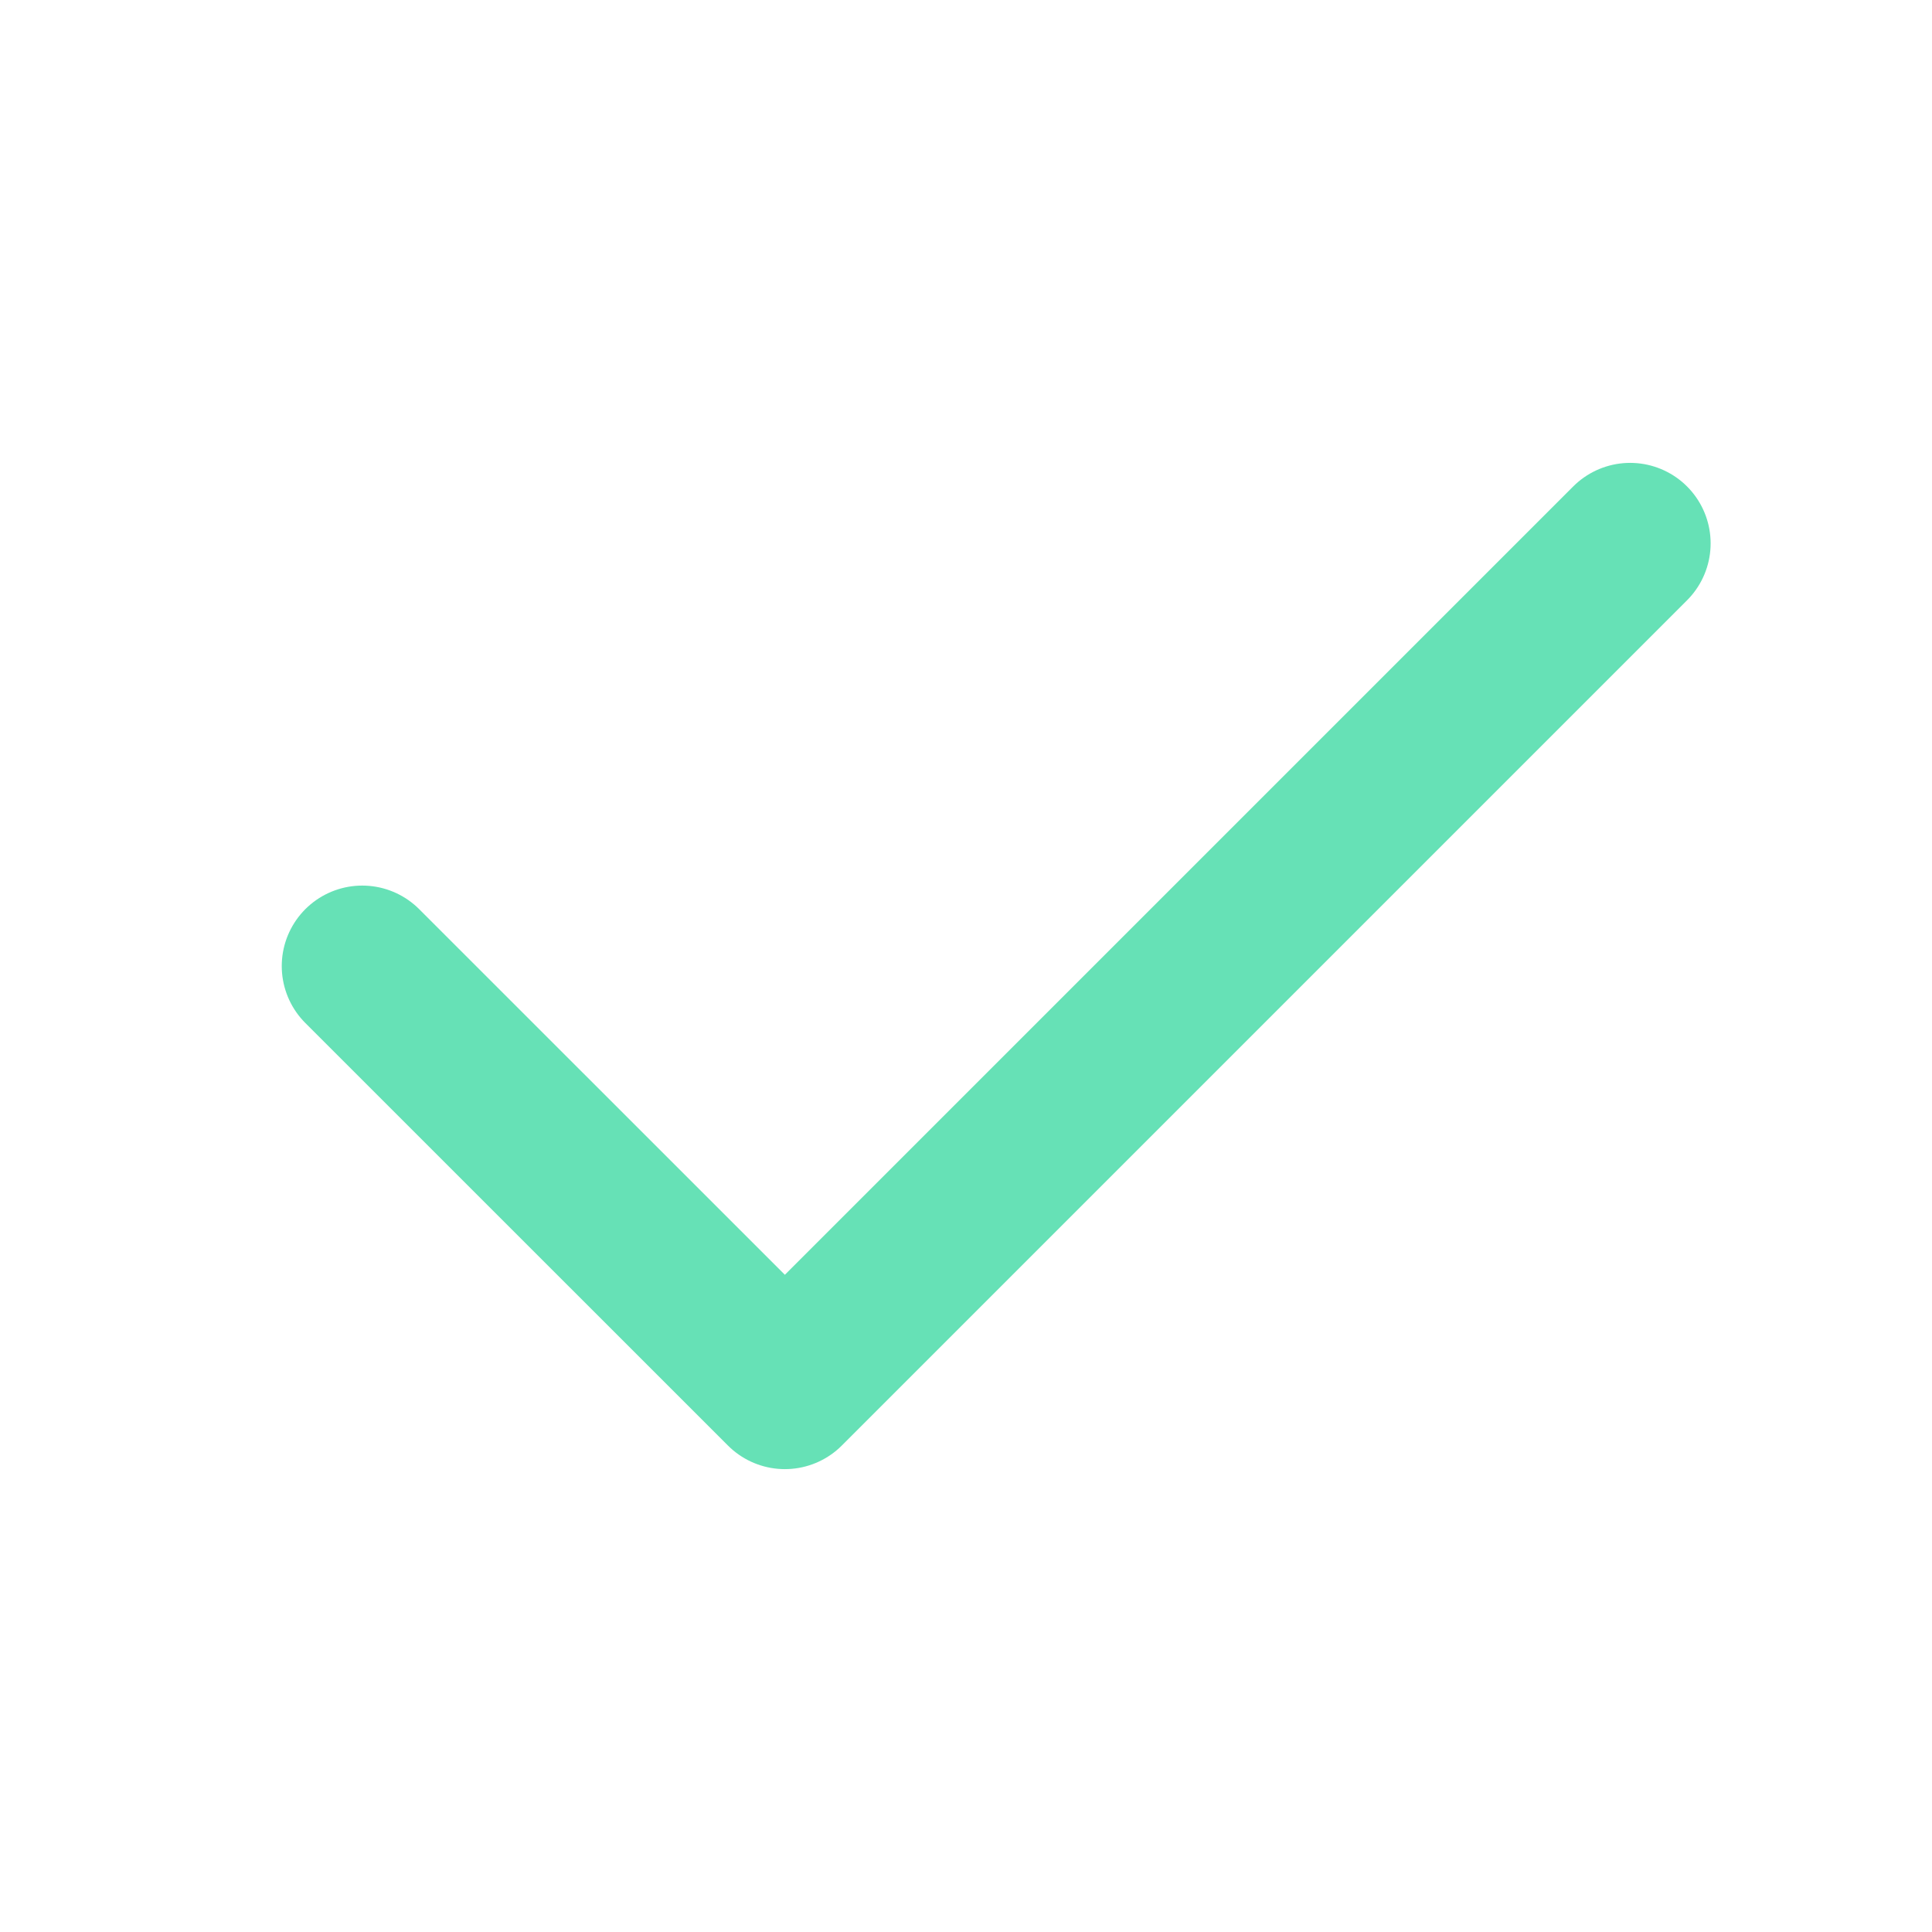
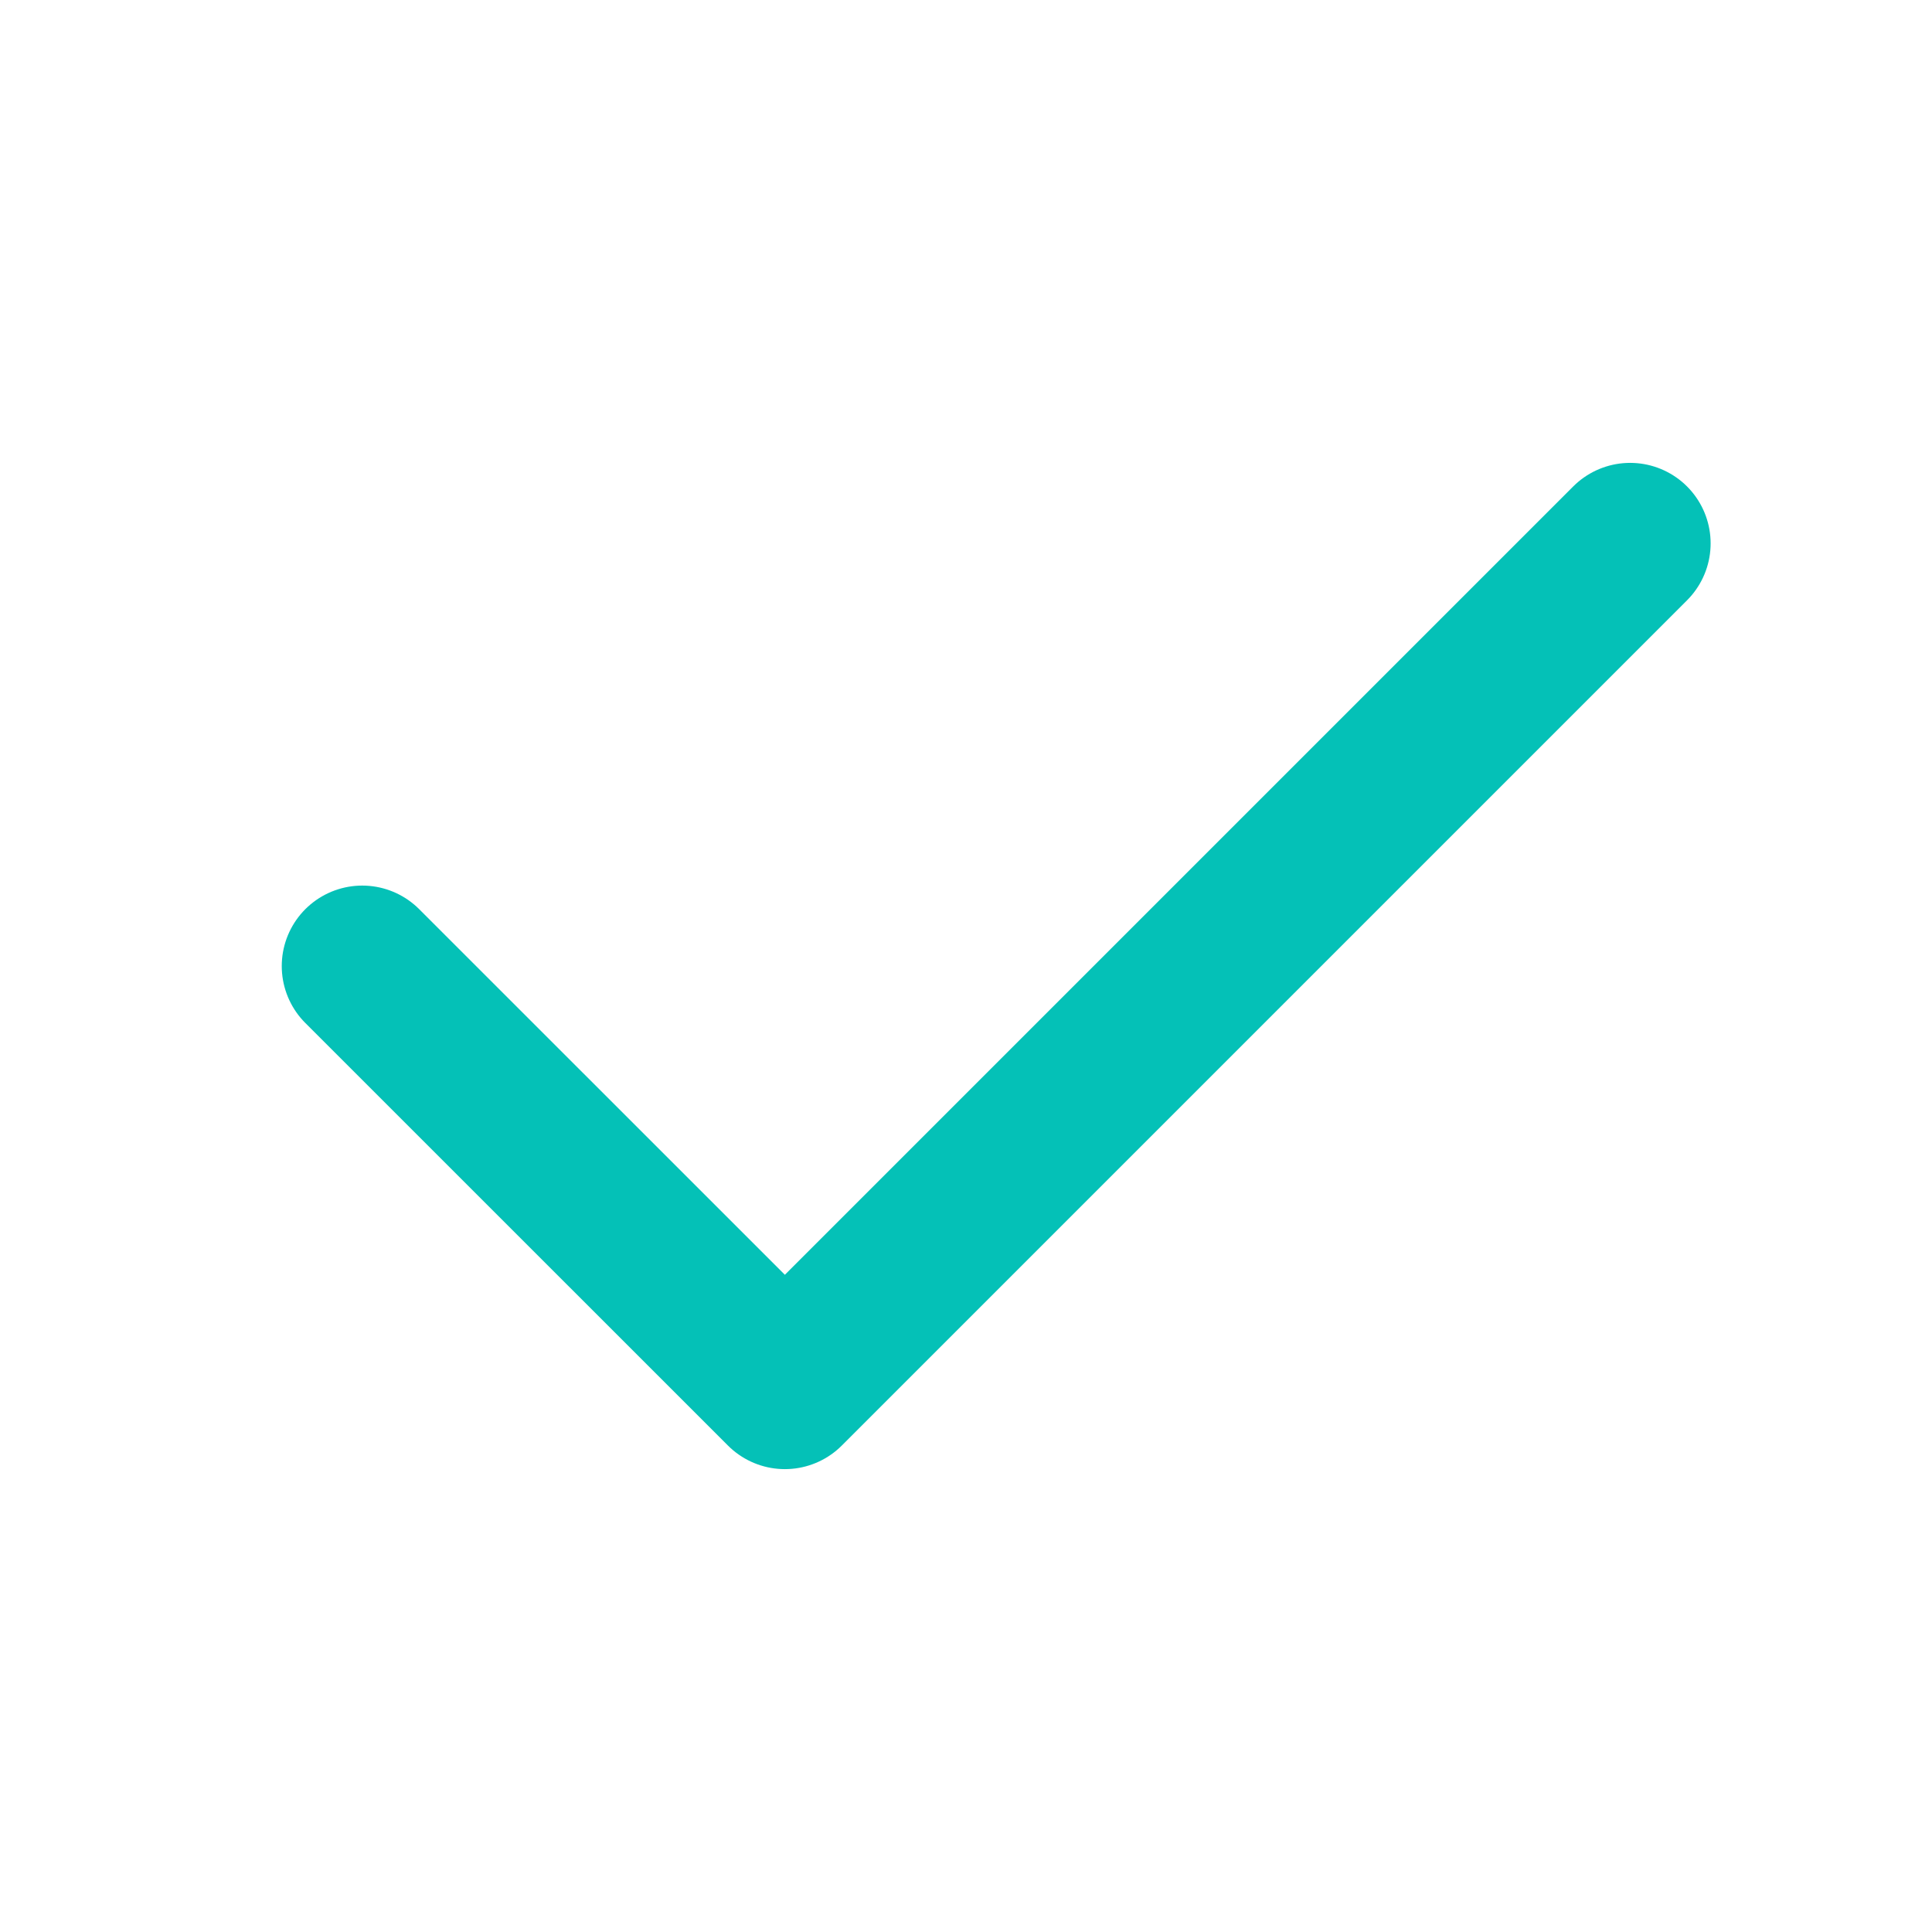
<svg xmlns="http://www.w3.org/2000/svg" width="24" height="24" viewBox="0 0 24 24" fill="none">
-   <path d="M20.25 6.75L9.75 17.25L4.5 12.001" stroke="#66E1B6" stroke-width="2" stroke-linecap="round" stroke-linejoin="round" />
+   <path d="M20.25 6.75L9.75 17.25L4.5 12.001" stroke="#04C1B7" stroke-width="2" stroke-linecap="round" stroke-linejoin="round" />
</svg>
